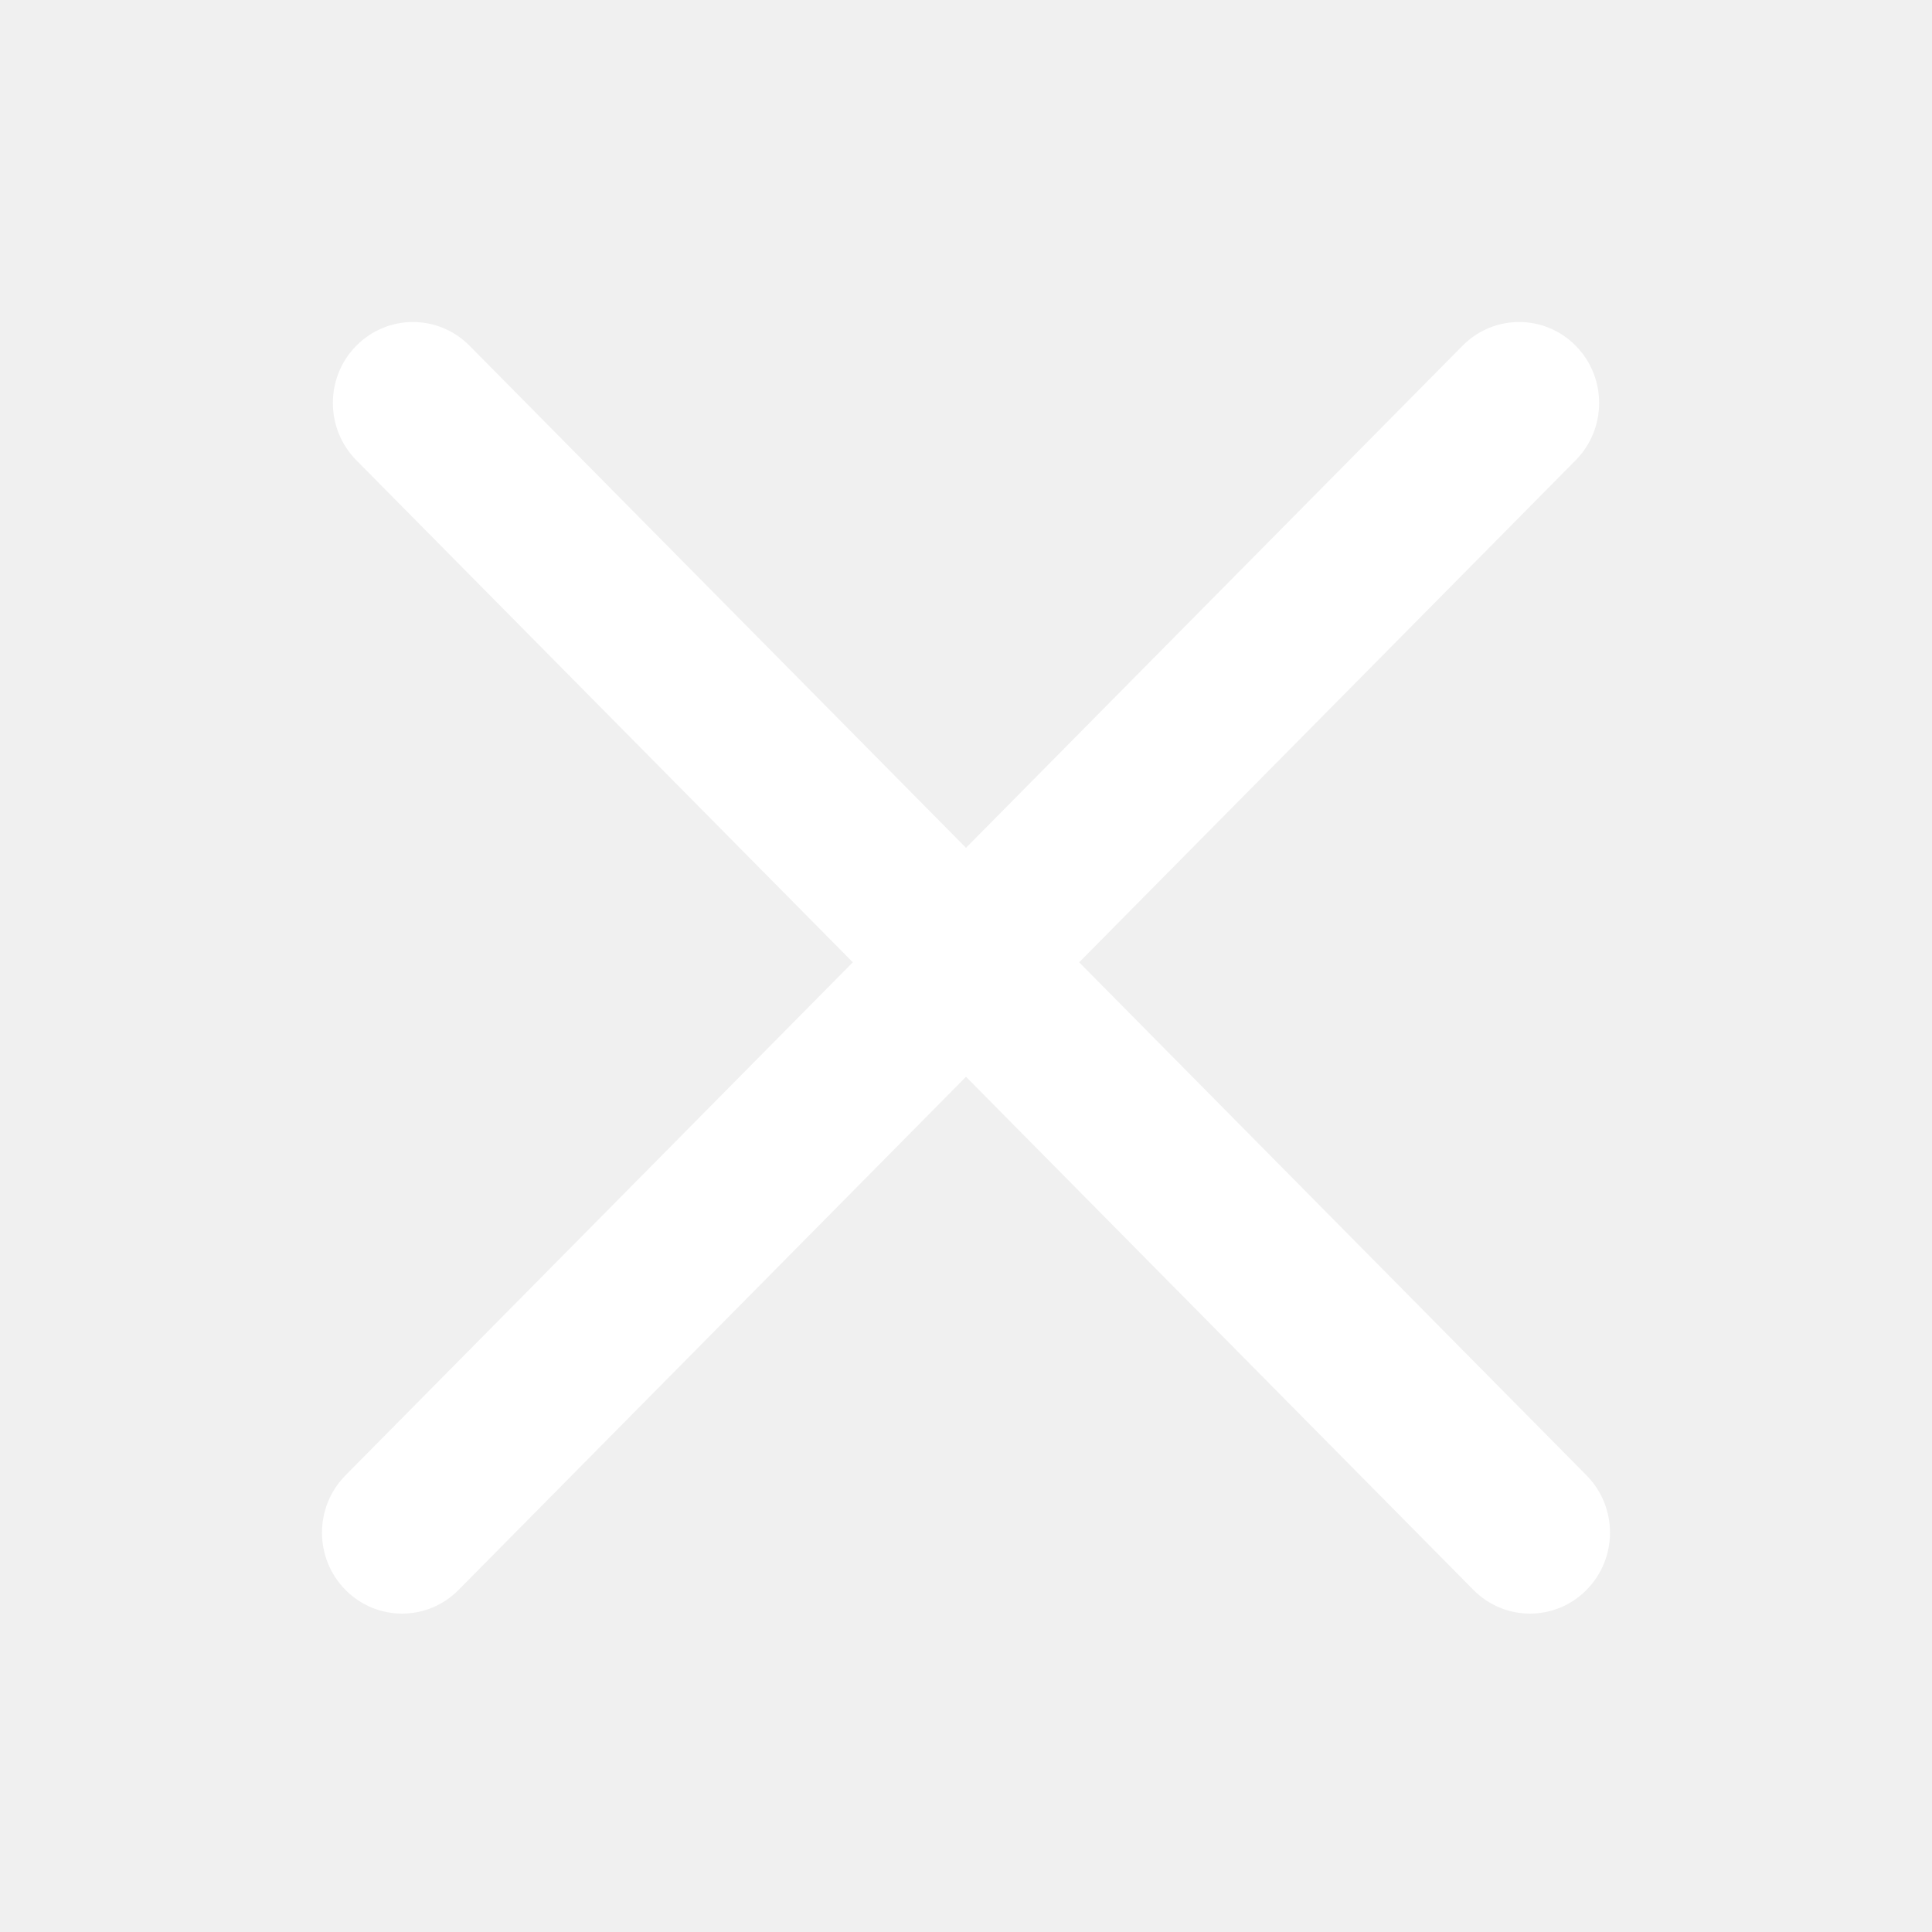
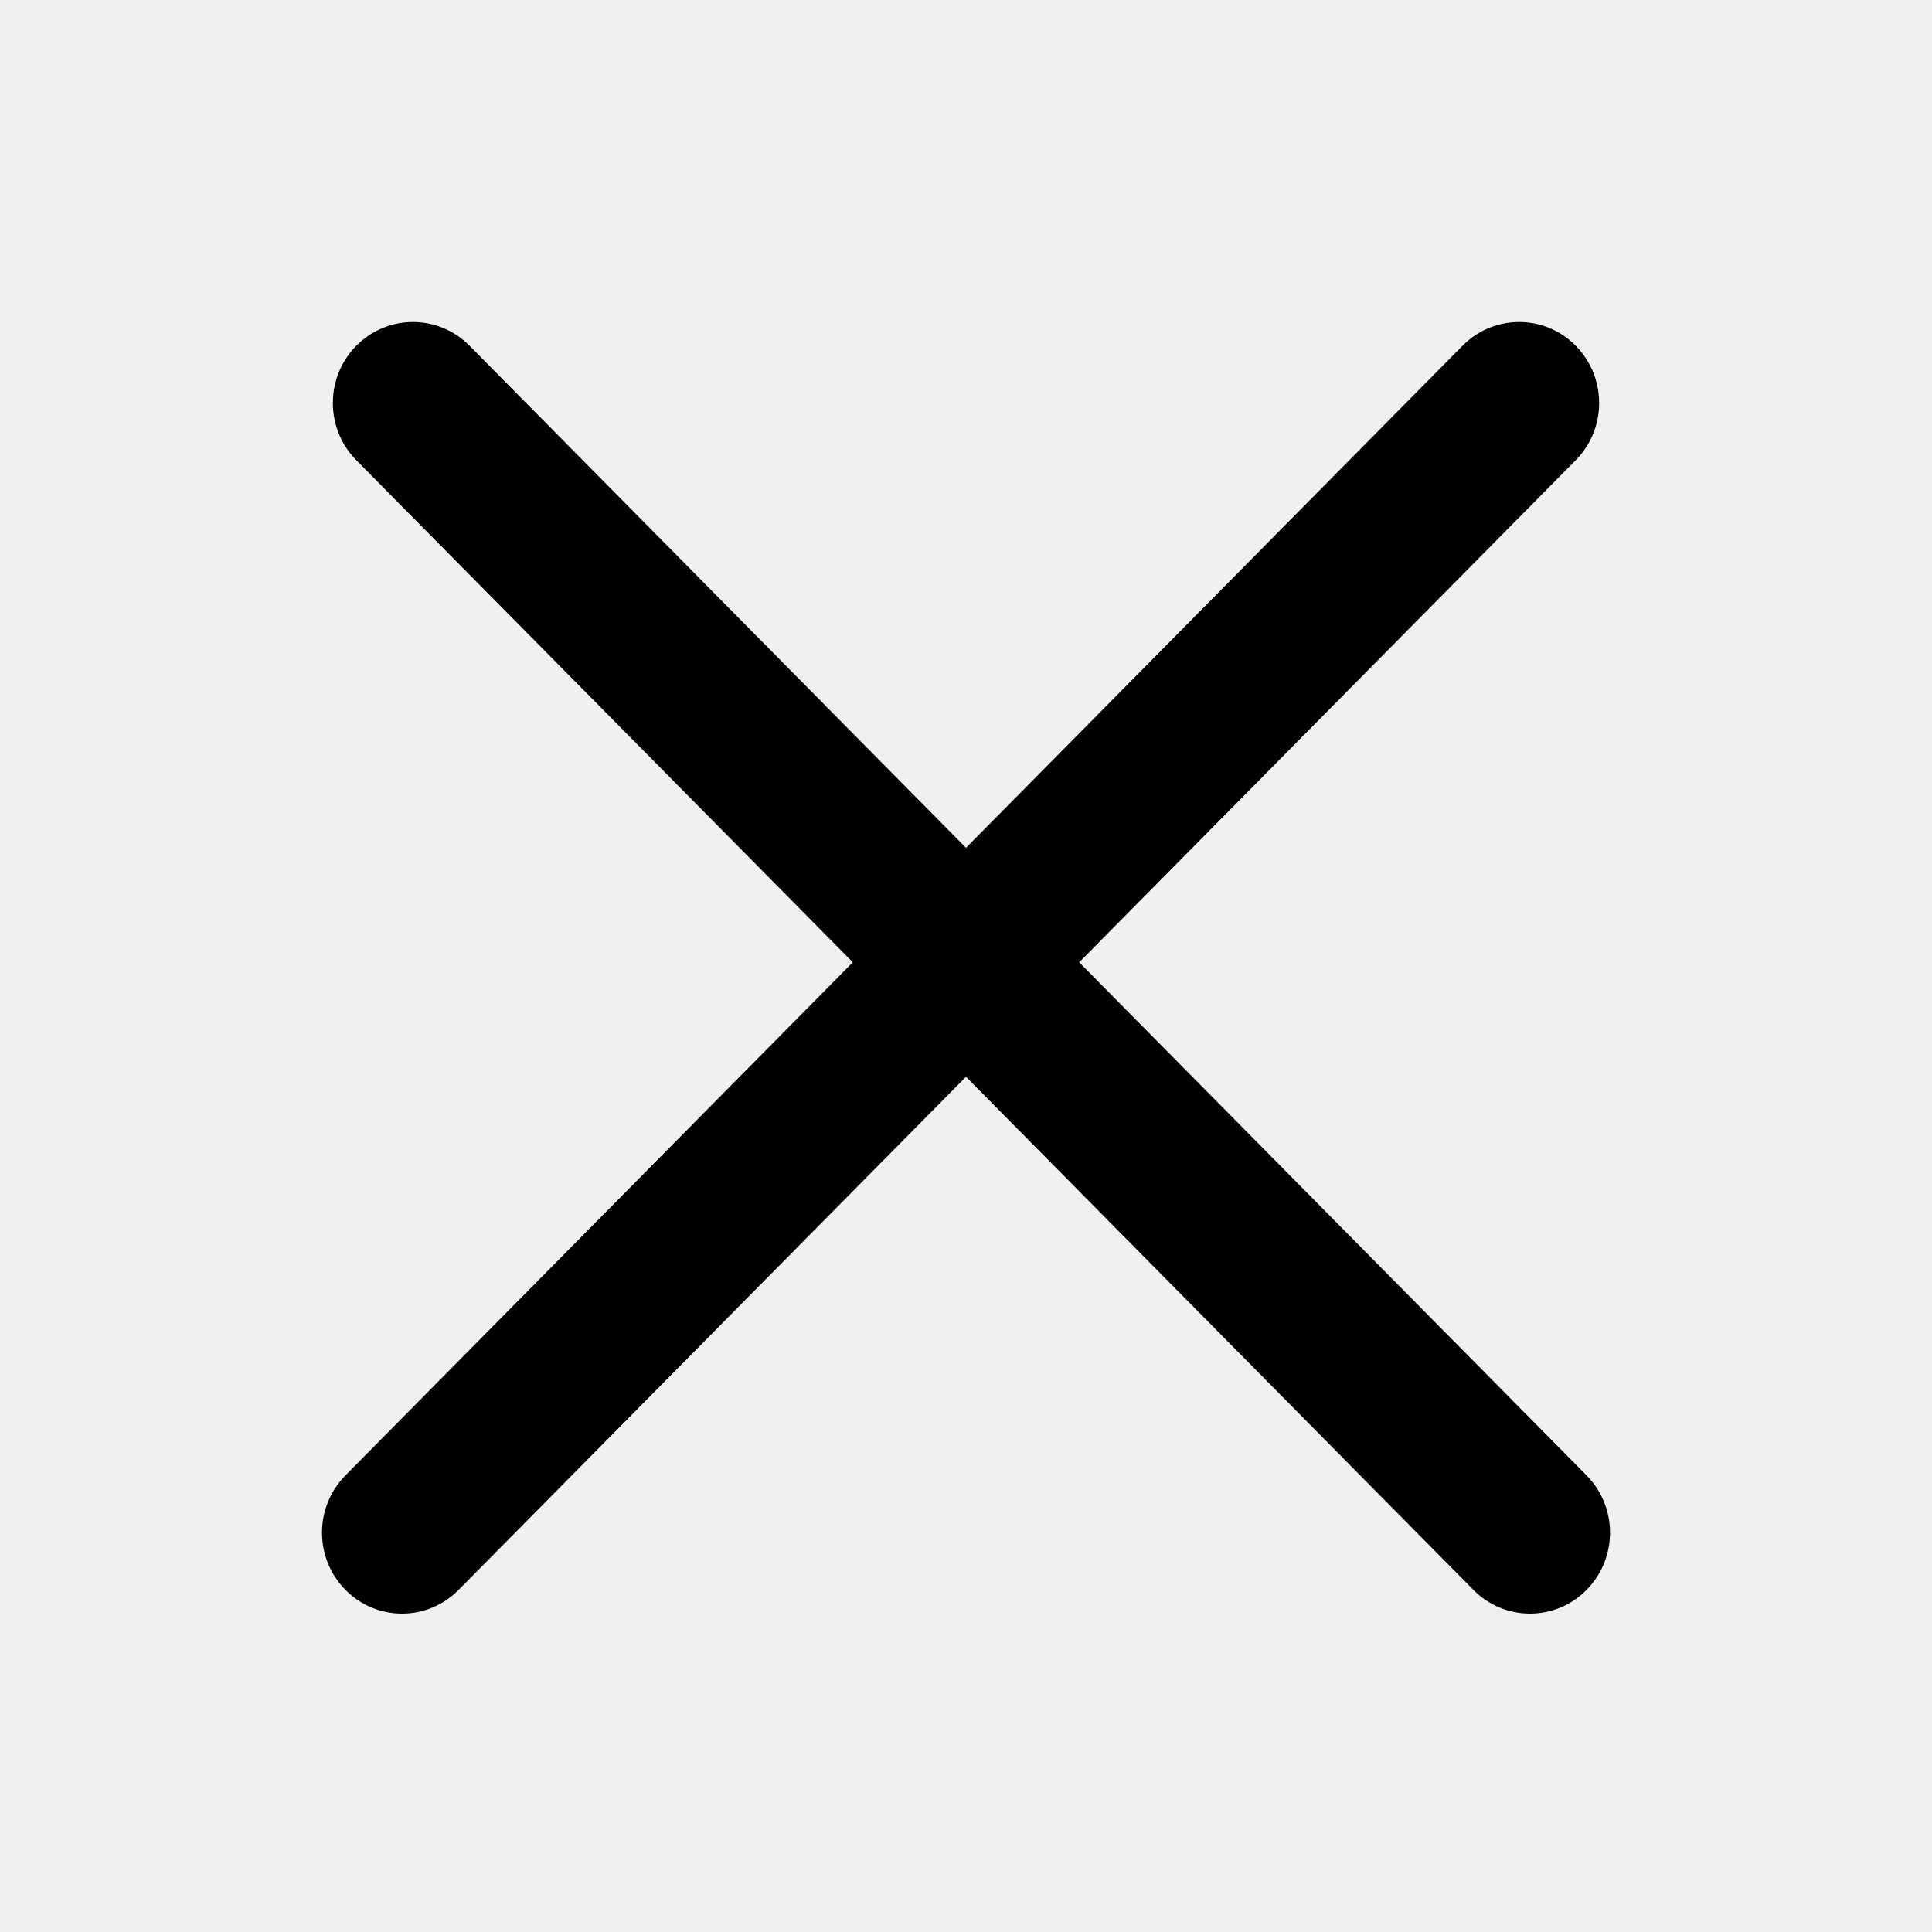
<svg xmlns="http://www.w3.org/2000/svg" width="24" height="24" viewBox="0 0 24 24" fill="none">
-   <path fill-rule="evenodd" clip-rule="evenodd" d="M19.574 5.717C19.962 5.324 19.962 4.687 19.574 4.295C19.186 3.902 18.556 3.902 18.168 4.295L12 10.532L5.833 4.295C5.444 3.902 4.815 3.902 4.426 4.295C4.038 4.687 4.038 5.324 4.426 5.717L10.594 11.954L4.291 18.328C3.903 18.721 3.903 19.357 4.291 19.75C4.68 20.143 5.309 20.143 5.697 19.75L12 13.376L18.303 19.75C18.691 20.143 19.321 20.143 19.709 19.75C20.097 19.357 20.097 18.721 19.709 18.328L13.406 11.954L19.574 5.717Z" fill="white" />
+   <path fill-rule="evenodd" clip-rule="evenodd" d="M19.574 5.717C19.962 5.324 19.962 4.687 19.574 4.295C19.186 3.902 18.556 3.902 18.168 4.295L12 10.532L5.833 4.295C5.444 3.902 4.815 3.902 4.426 4.295C4.038 4.687 4.038 5.324 4.426 5.717L10.594 11.954L4.291 18.328C3.903 18.721 3.903 19.357 4.291 19.75C4.68 20.143 5.309 20.143 5.697 19.75L12 13.376L18.303 19.75C18.691 20.143 19.321 20.143 19.709 19.75C20.097 19.357 20.097 18.721 19.709 18.328L13.406 11.954L19.574 5.717Z" fill="currentColor" />
</svg>
